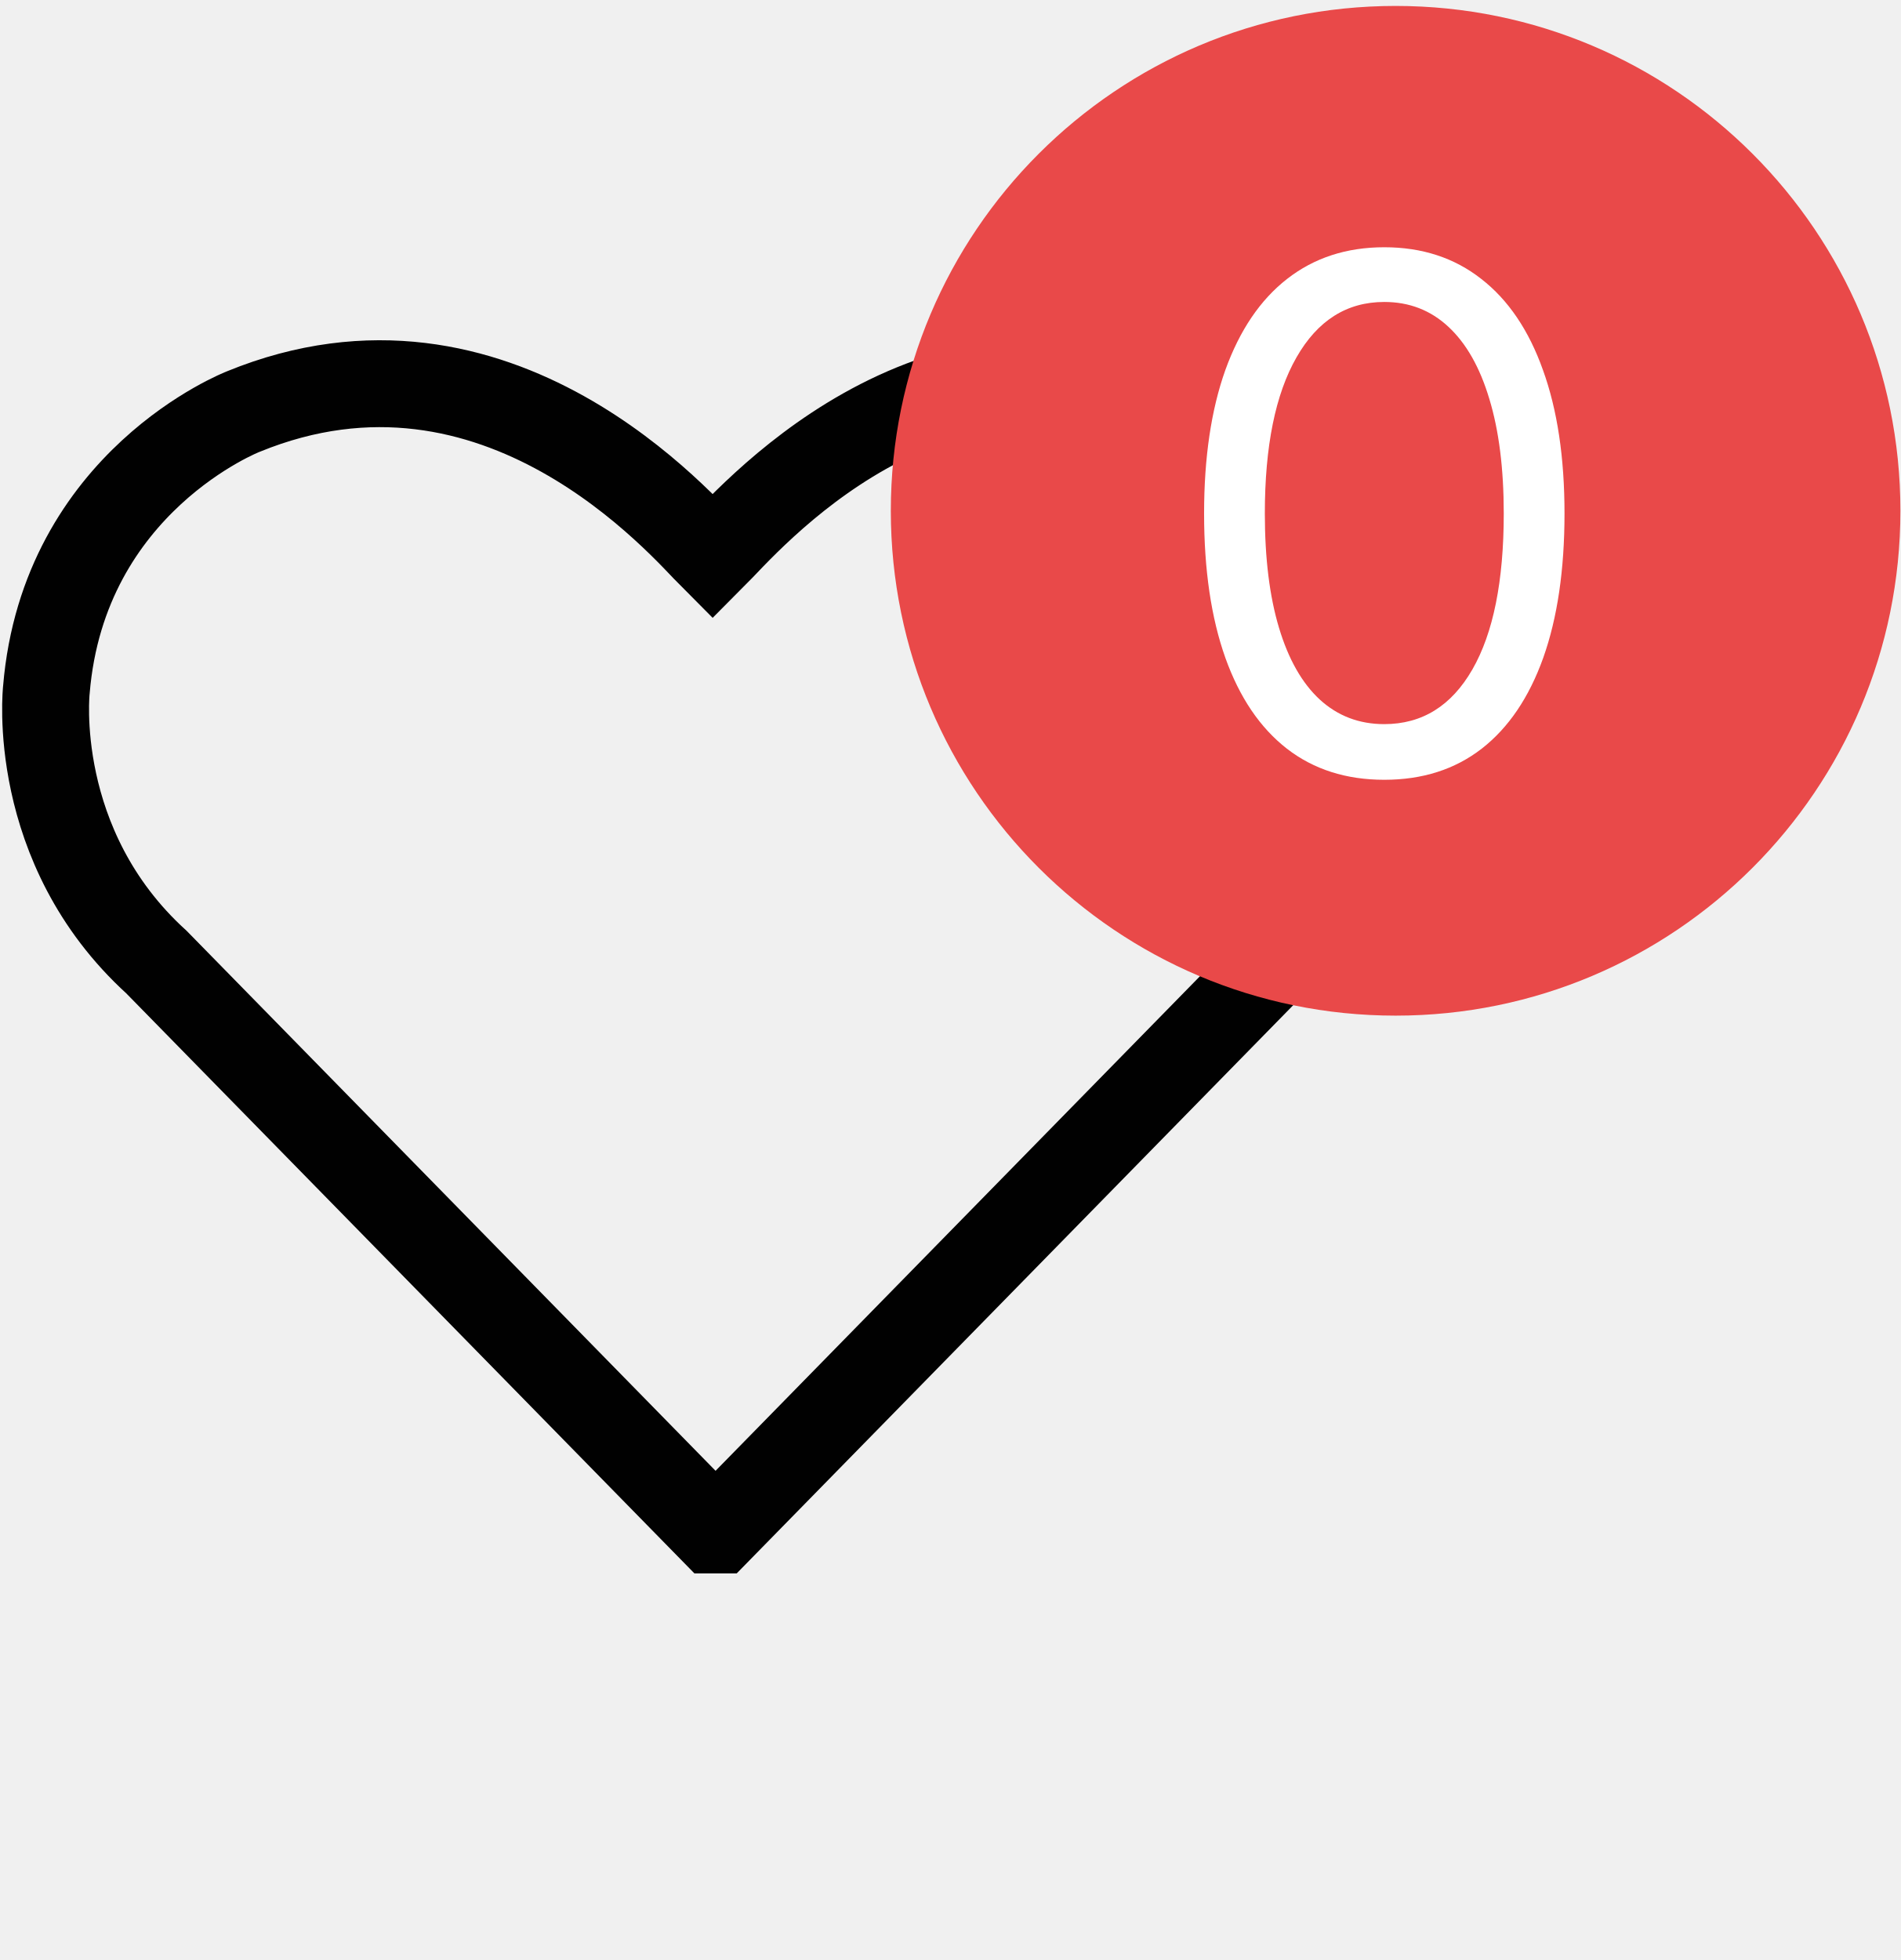
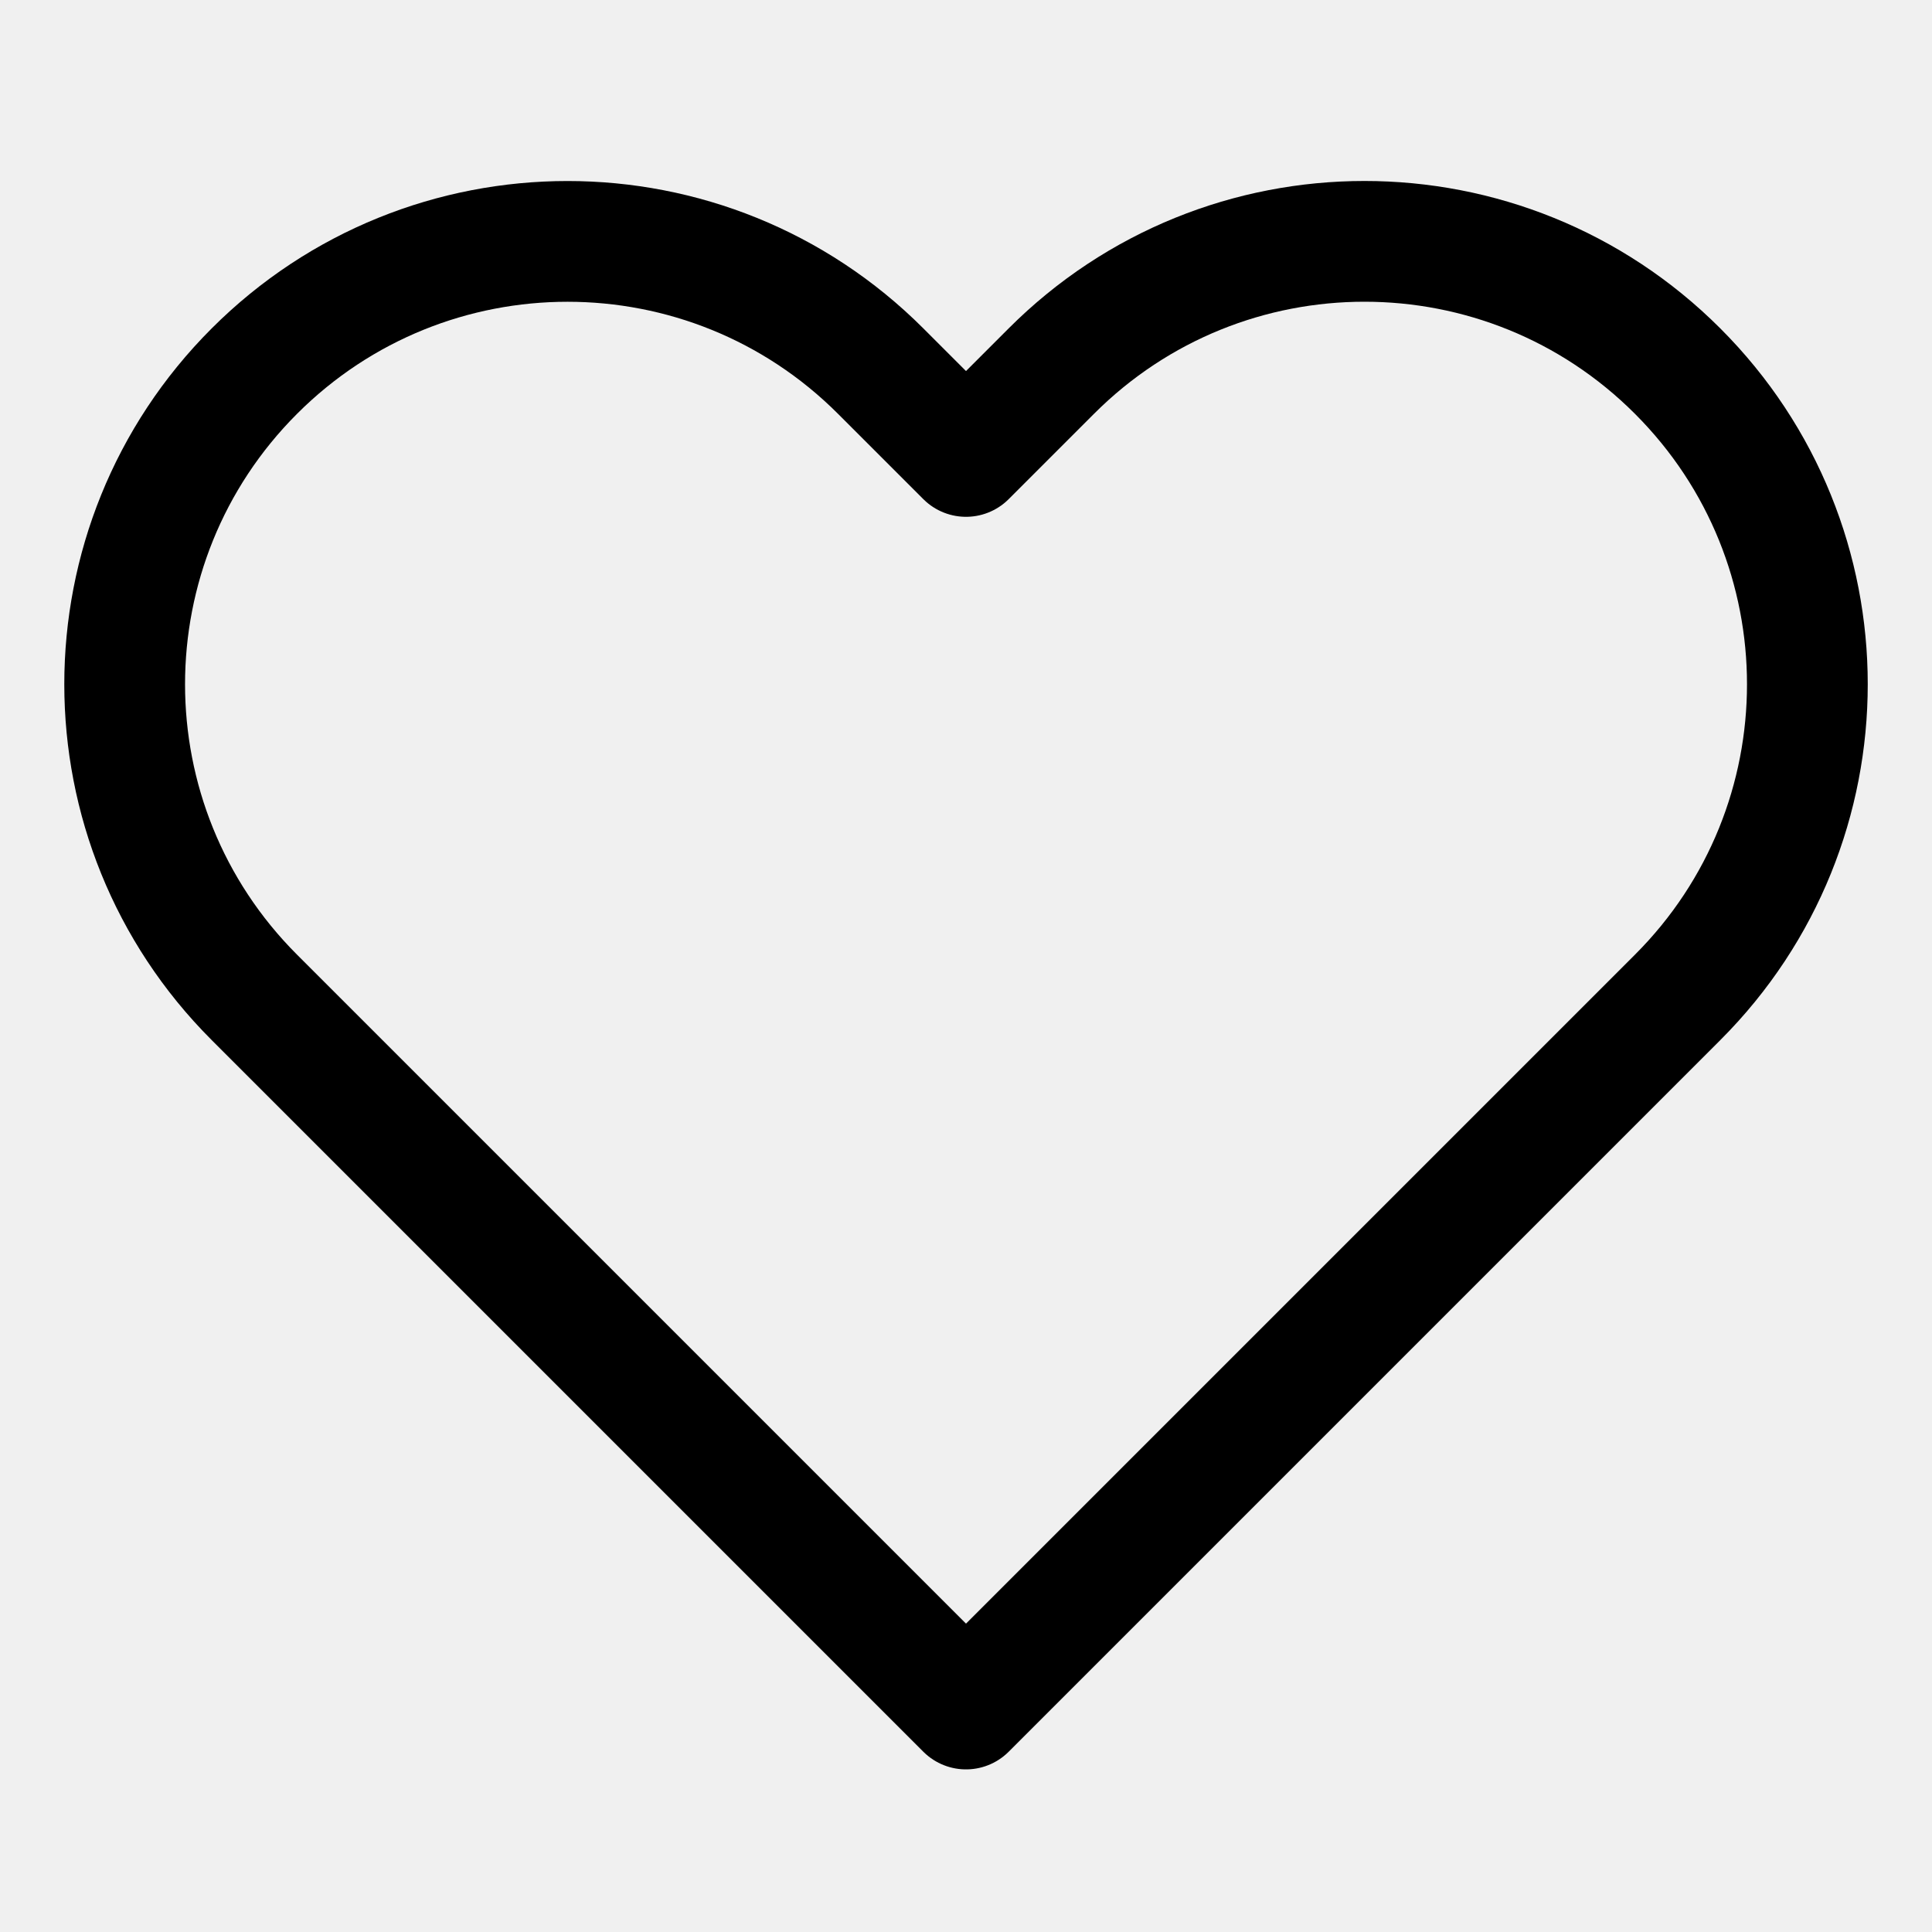
- <svg xmlns="http://www.w3.org/2000/svg" width="32" height="33" viewBox="0 0 32 33" fill="none">
-   <path d="M12 9.368C12.585 8.783 15.61 5.173 19.902 6.832C19.902 6.832 23.024 8.002 23.22 11.515C23.22 11.515 23.512 14.149 21.463 16.198L12.098 25.759H12L2.634 16.198C0.488 14.246 0.781 11.612 0.781 11.612C1.073 8.1 4.098 6.929 4.098 6.929C8.39 5.173 11.512 8.88 12 9.368Z" stroke="#010101" stroke-width="1.463" stroke-miterlimit="10" />
-   <rect x="15" y="0.1" width="17" height="17" rx="8.5" fill="#E94949" />
-   <path d="M23.309 13.129C22.668 13.129 22.121 12.955 21.669 12.605C21.217 12.253 20.872 11.743 20.633 11.075C20.395 10.405 20.275 9.595 20.275 8.646C20.275 7.703 20.395 6.898 20.633 6.23C20.875 5.56 21.221 5.048 21.673 4.696C22.128 4.341 22.673 4.163 23.309 4.163C23.946 4.163 24.49 4.341 24.942 4.696C25.396 5.048 25.743 5.56 25.981 6.23C26.223 6.898 26.344 7.703 26.344 8.646C26.344 9.595 26.224 10.405 25.986 11.075C25.747 11.743 25.402 12.253 24.95 12.605C24.498 12.955 23.952 13.129 23.309 13.129ZM23.309 12.192C23.946 12.192 24.44 11.885 24.793 11.271C25.145 10.658 25.321 9.783 25.321 8.646C25.321 7.891 25.24 7.247 25.078 6.716C24.919 6.185 24.689 5.78 24.388 5.501C24.089 5.223 23.73 5.084 23.309 5.084C22.679 5.084 22.186 5.395 21.831 6.017C21.476 6.636 21.298 7.513 21.298 8.646C21.298 9.402 21.378 10.044 21.537 10.572C21.696 11.101 21.925 11.503 22.223 11.778C22.524 12.054 22.886 12.192 23.309 12.192Z" fill="white" />
+ <svg xmlns="http://www.w3.org/2000/svg" width="24" height="24" viewBox="0 0 24 24" fill="none">
+   <path d="M20.84 4.61a5.5 5.5 0 0 0-7.78 0L12 5.67l-1.06-1.06a5.5 5.5 0 0 0-7.78 7.78l1.06 1.06L12 21.23l7.78-7.78 1.06-1.06a5.5 5.5 0 0 0 0-7.78z" stroke="black" stroke-width="1.5" fill="none" stroke-linecap="round" stroke-linejoin="round" />
</svg>
